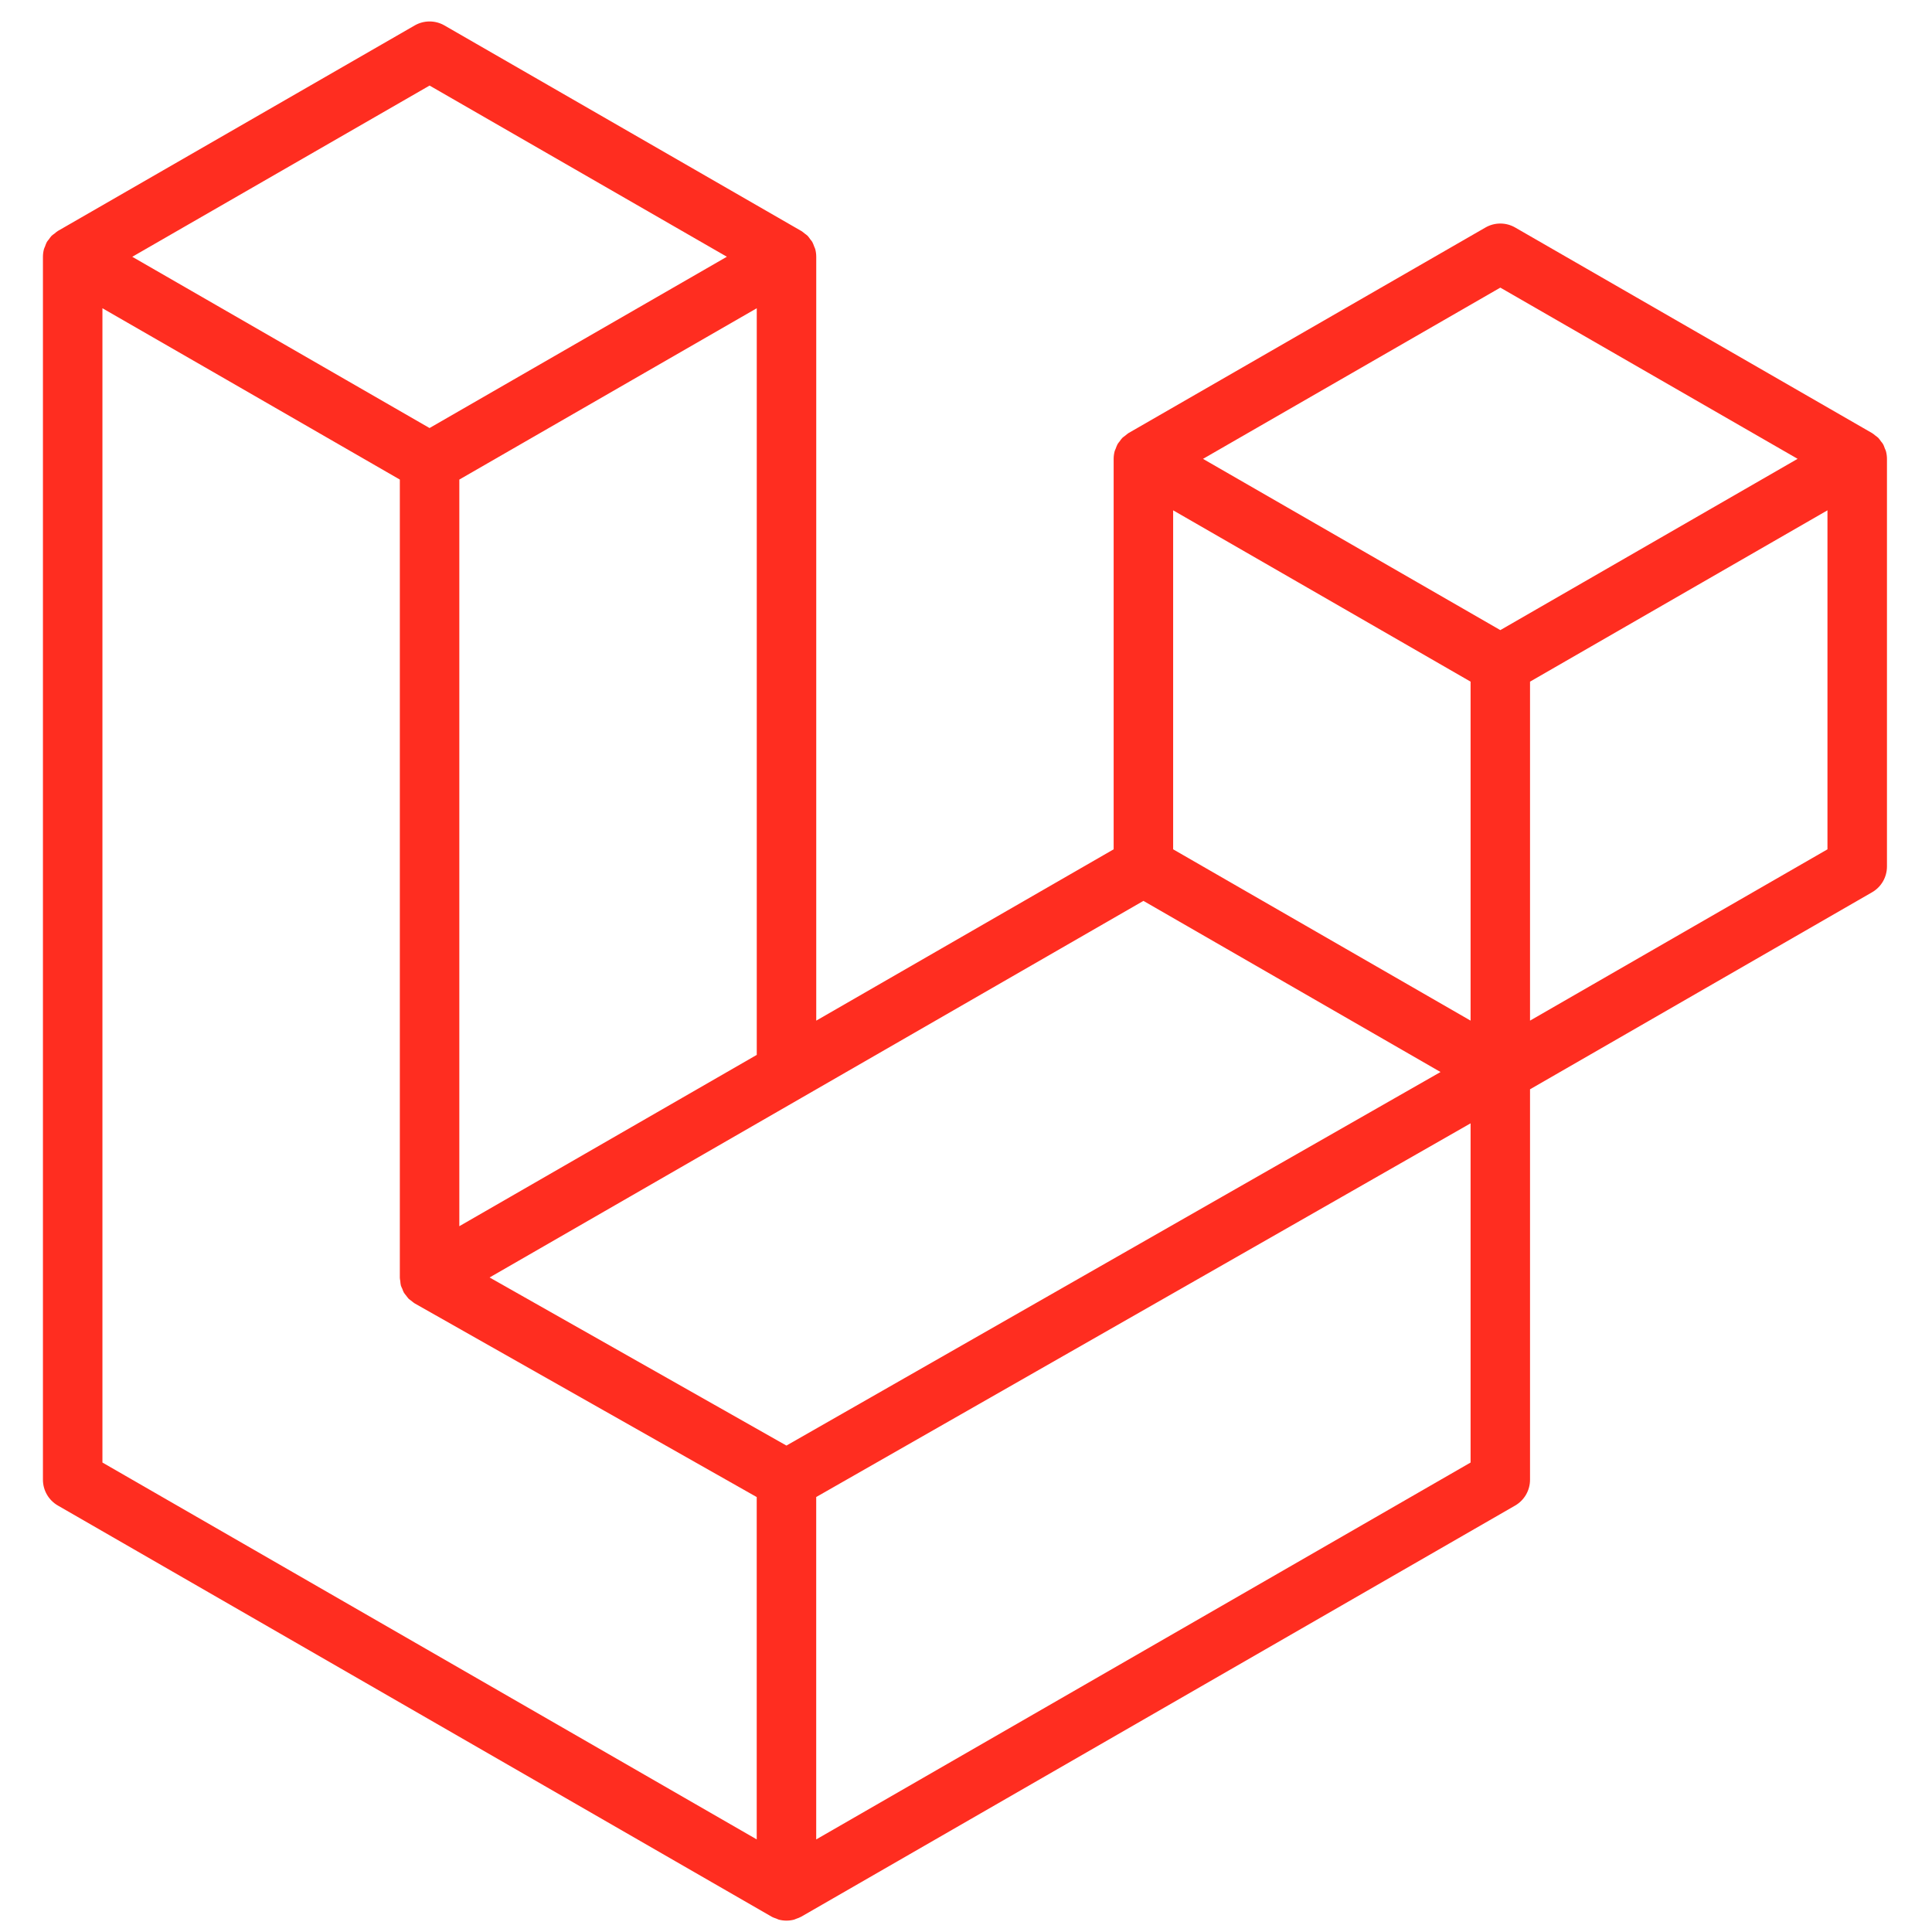
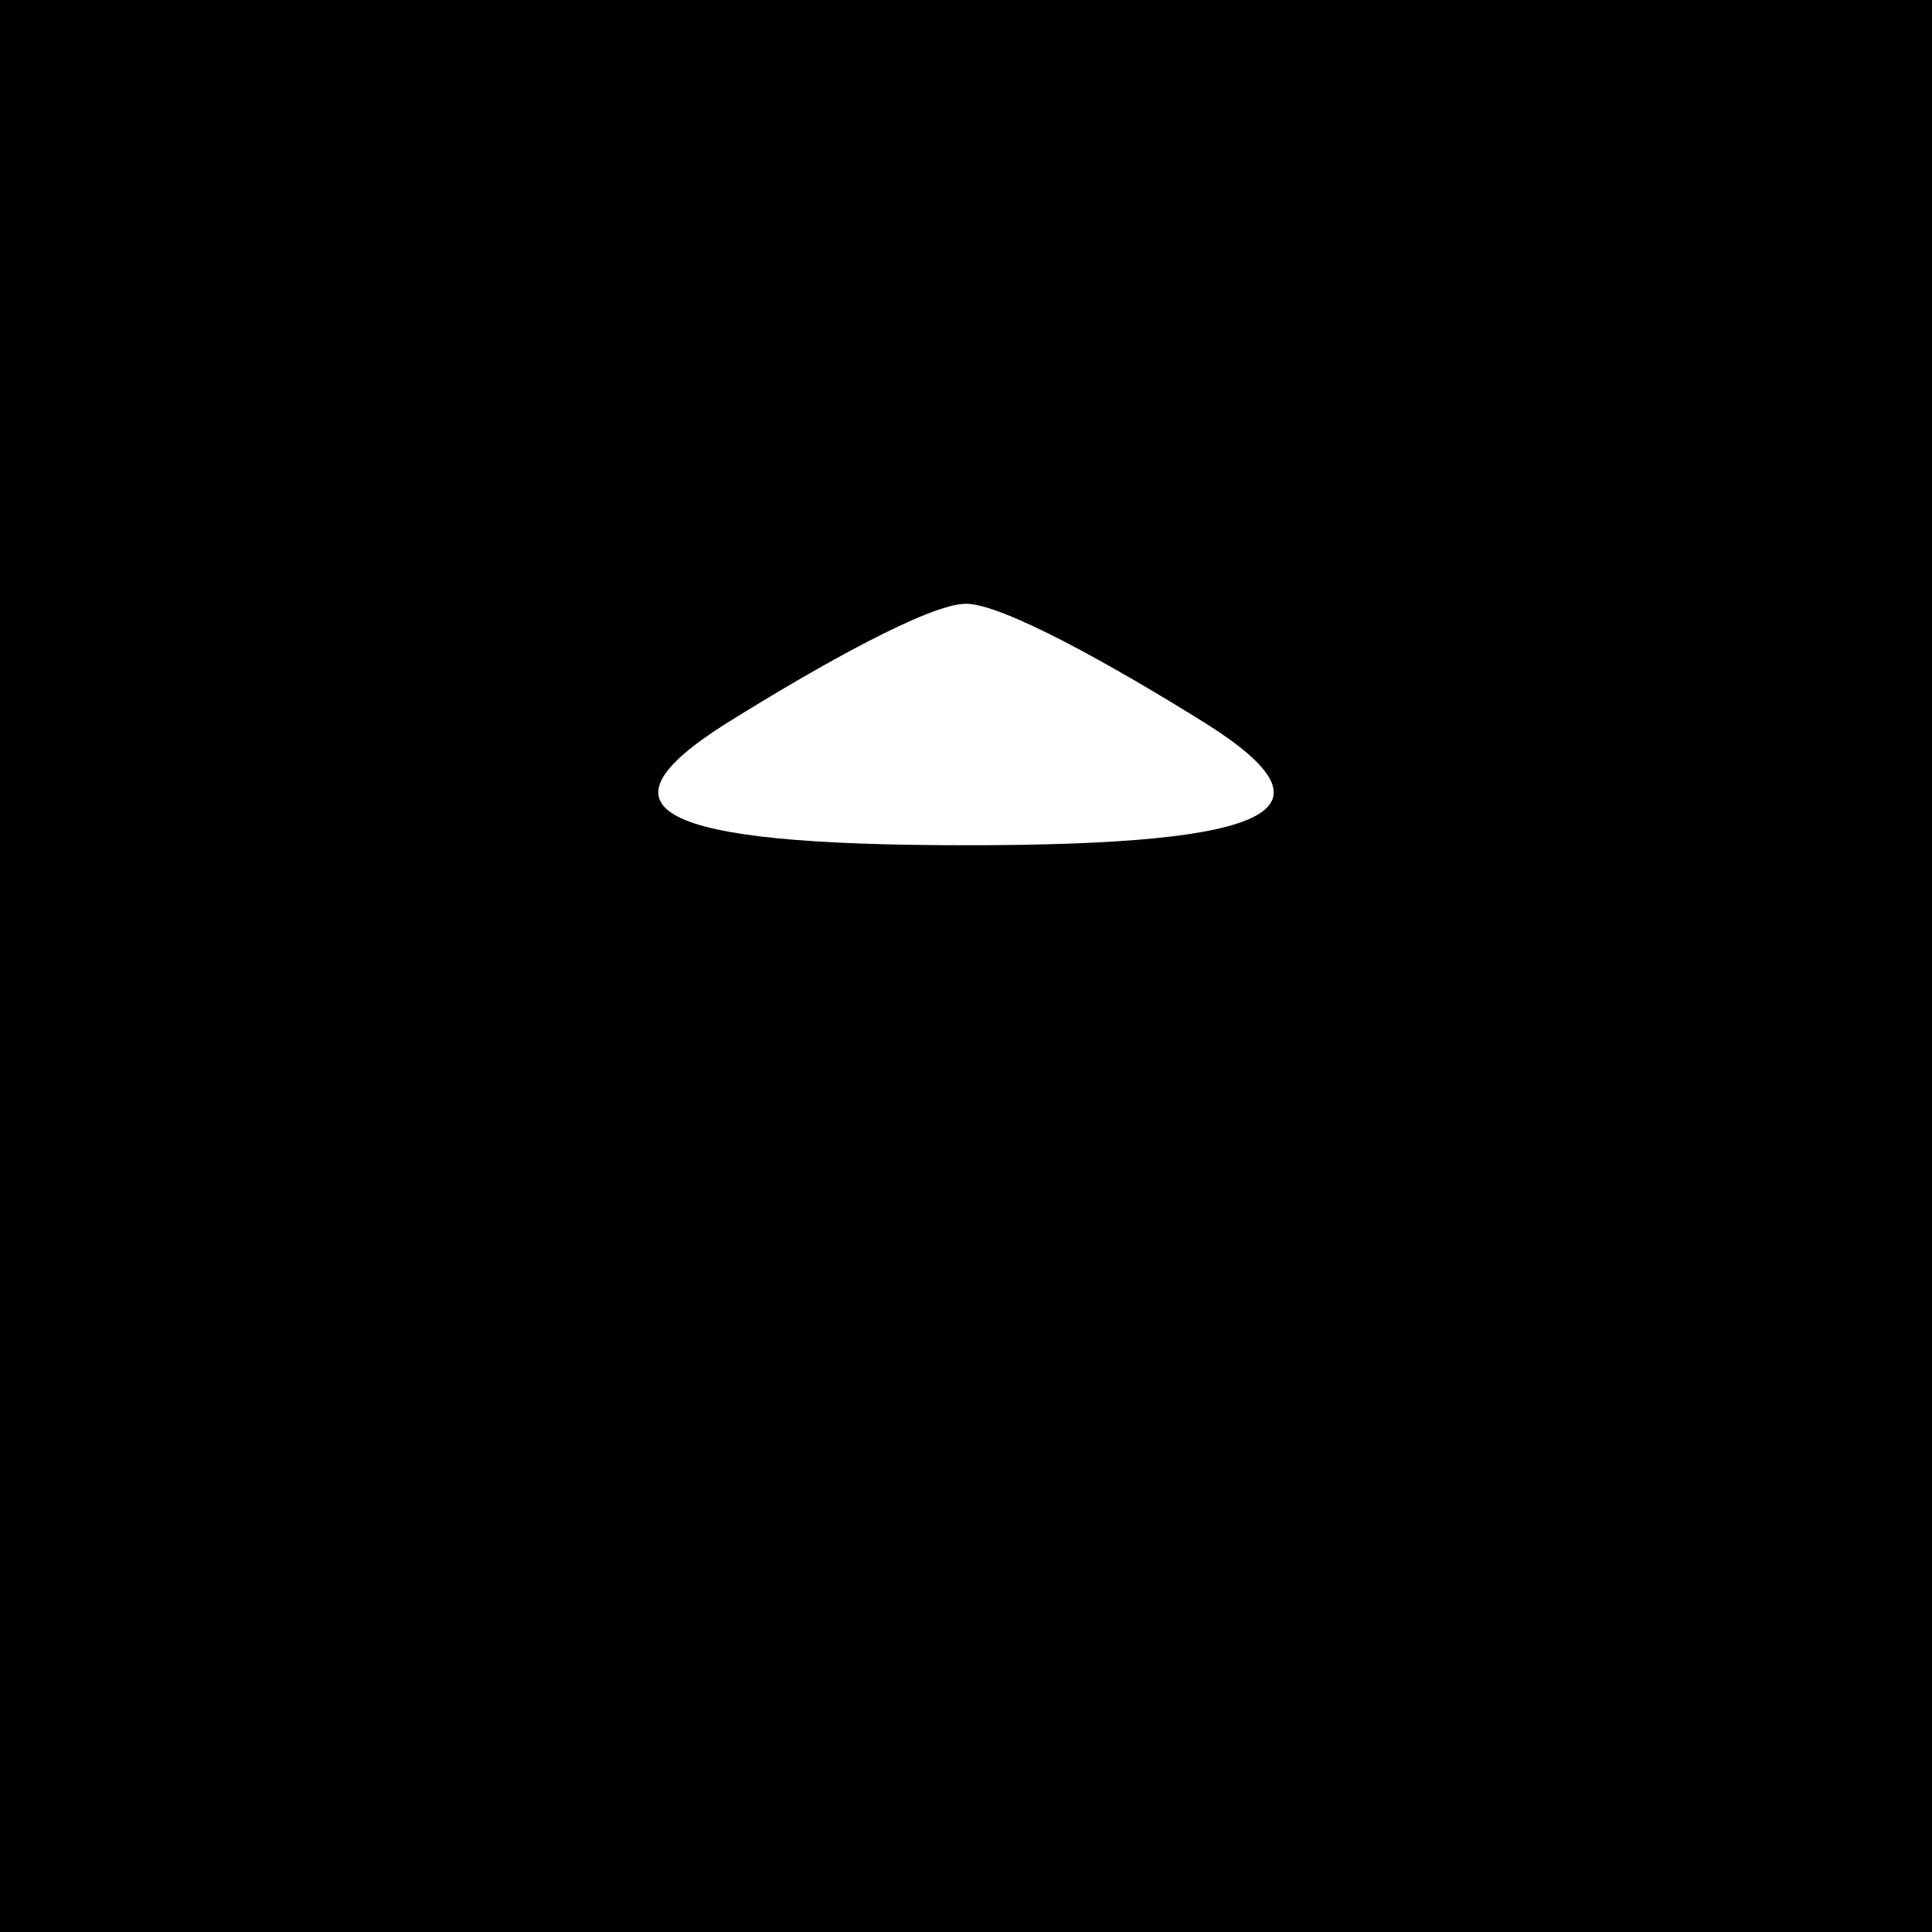
- <svg xmlns="http://www.w3.org/2000/svg" width="166" height="166" viewBox="0 0 166 166" fill="none">
-   <path fill-rule="evenodd" clip-rule="evenodd" d="M162.041 38.759C162.099 38.977 162.129 39.201 162.13 39.426V74.452C162.13 74.902 162.011 75.344 161.786 75.733C161.561 76.122 161.237 76.444 160.847 76.668L131.462 93.594V127.141C131.462 128.054 130.977 128.897 130.186 129.357L68.847 164.683C68.707 164.763 68.554 164.814 68.401 164.868C68.343 164.887 68.289 164.922 68.228 164.938C67.8 165.051 67.349 165.051 66.92 164.938C66.85 164.919 66.786 164.881 66.719 164.855C66.579 164.804 66.432 164.76 66.298 164.683L4.972 129.357C4.583 129.133 4.259 128.81 4.034 128.421C3.808 128.032 3.69 127.591 3.689 127.141L3.689 22.063C3.689 21.834 3.721 21.61 3.779 21.393C3.798 21.32 3.843 21.253 3.868 21.179C3.916 21.045 3.961 20.908 4.031 20.783C4.079 20.7 4.149 20.633 4.206 20.557C4.28 20.454 4.347 20.349 4.433 20.26C4.506 20.186 4.602 20.132 4.685 20.068C4.778 19.992 4.861 19.909 4.966 19.848L35.633 2.185C36.022 1.961 36.462 1.844 36.91 1.844C37.358 1.844 37.798 1.961 38.186 2.185L68.851 19.848H68.857C68.959 19.912 69.045 19.992 69.138 20.065C69.221 20.129 69.313 20.186 69.387 20.257C69.476 20.349 69.54 20.454 69.616 20.557C69.671 20.633 69.744 20.7 69.789 20.783C69.862 20.911 69.904 21.045 69.955 21.179C69.98 21.253 70.025 21.32 70.044 21.396C70.103 21.614 70.133 21.838 70.133 22.063V87.694L95.686 72.974V39.423C95.686 39.2 95.718 38.973 95.775 38.759C95.798 38.683 95.839 38.615 95.865 38.542C95.916 38.408 95.96 38.271 96.031 38.146C96.079 38.063 96.149 37.996 96.203 37.92C96.279 37.818 96.343 37.712 96.433 37.623C96.506 37.549 96.599 37.495 96.681 37.431C96.777 37.355 96.86 37.272 96.962 37.211L127.633 19.548C128.021 19.324 128.461 19.206 128.91 19.206C129.358 19.206 129.798 19.324 130.186 19.548L160.85 37.211C160.959 37.275 161.042 37.355 161.137 37.428C161.217 37.492 161.31 37.549 161.383 37.62C161.473 37.712 161.536 37.818 161.613 37.92C161.67 37.996 161.741 38.063 161.785 38.146C161.859 38.271 161.9 38.408 161.951 38.542C161.98 38.615 162.021 38.683 162.041 38.759ZM157.018 72.974V43.848L146.287 50.028L131.462 58.568V87.694L157.021 72.974H157.018ZM126.354 125.663V96.518L111.771 104.85L70.13 128.626V158.046L126.354 125.663ZM8.801 26.485V125.663L65.018 158.043V128.629L35.649 112L35.64 111.994L35.627 111.988C35.528 111.93 35.445 111.847 35.353 111.777C35.273 111.713 35.18 111.662 35.11 111.592L35.104 111.582C35.021 111.502 34.963 111.403 34.893 111.314C34.829 111.228 34.753 111.154 34.702 111.065L34.699 111.055C34.641 110.96 34.606 110.845 34.565 110.736C34.523 110.64 34.469 110.551 34.443 110.449C34.411 110.328 34.405 110.197 34.392 110.072C34.379 109.976 34.354 109.881 34.354 109.785V109.778V41.205L19.532 32.662L8.801 26.485ZM36.913 7.35L11.364 22.063L36.907 36.777L62.453 22.06L36.907 7.35H36.913ZM50.2 99.174L65.022 90.637V26.485L54.291 32.665L39.466 41.205V105.357L50.2 99.174ZM128.91 24.713L103.363 39.426L128.91 54.14L154.453 39.423L128.91 24.713ZM126.354 58.568L111.529 50.028L100.798 43.848V72.974L115.619 81.511L126.354 87.694V58.568ZM67.571 124.205L105.042 102.803L123.772 92.109L98.245 77.405L68.854 94.334L42.066 109.762L67.571 124.205Z" fill="#FF2D20" />
+ <svg xmlns="http://www.w3.org/2000/svg" version="1.0" width="16pt" height="16pt" viewBox="0 0 16 16" preserveAspectRatio="xMidYMid meet">
+   <g transform="translate(0,16) scale(0.1,-0.1)" fill="#000000" stroke="none">
+     <path d="M0 80 l0 -80 80 0 80 0 0 80 0 80 -80 0 -80 0 0 -80z m100 20 c11 -7 6 -10 -20 -10 -26 0 -31 3 -20 10 8 5 17 10 20 10 3 0 12 -5 20 -10z" />
+   </g>
</svg>
